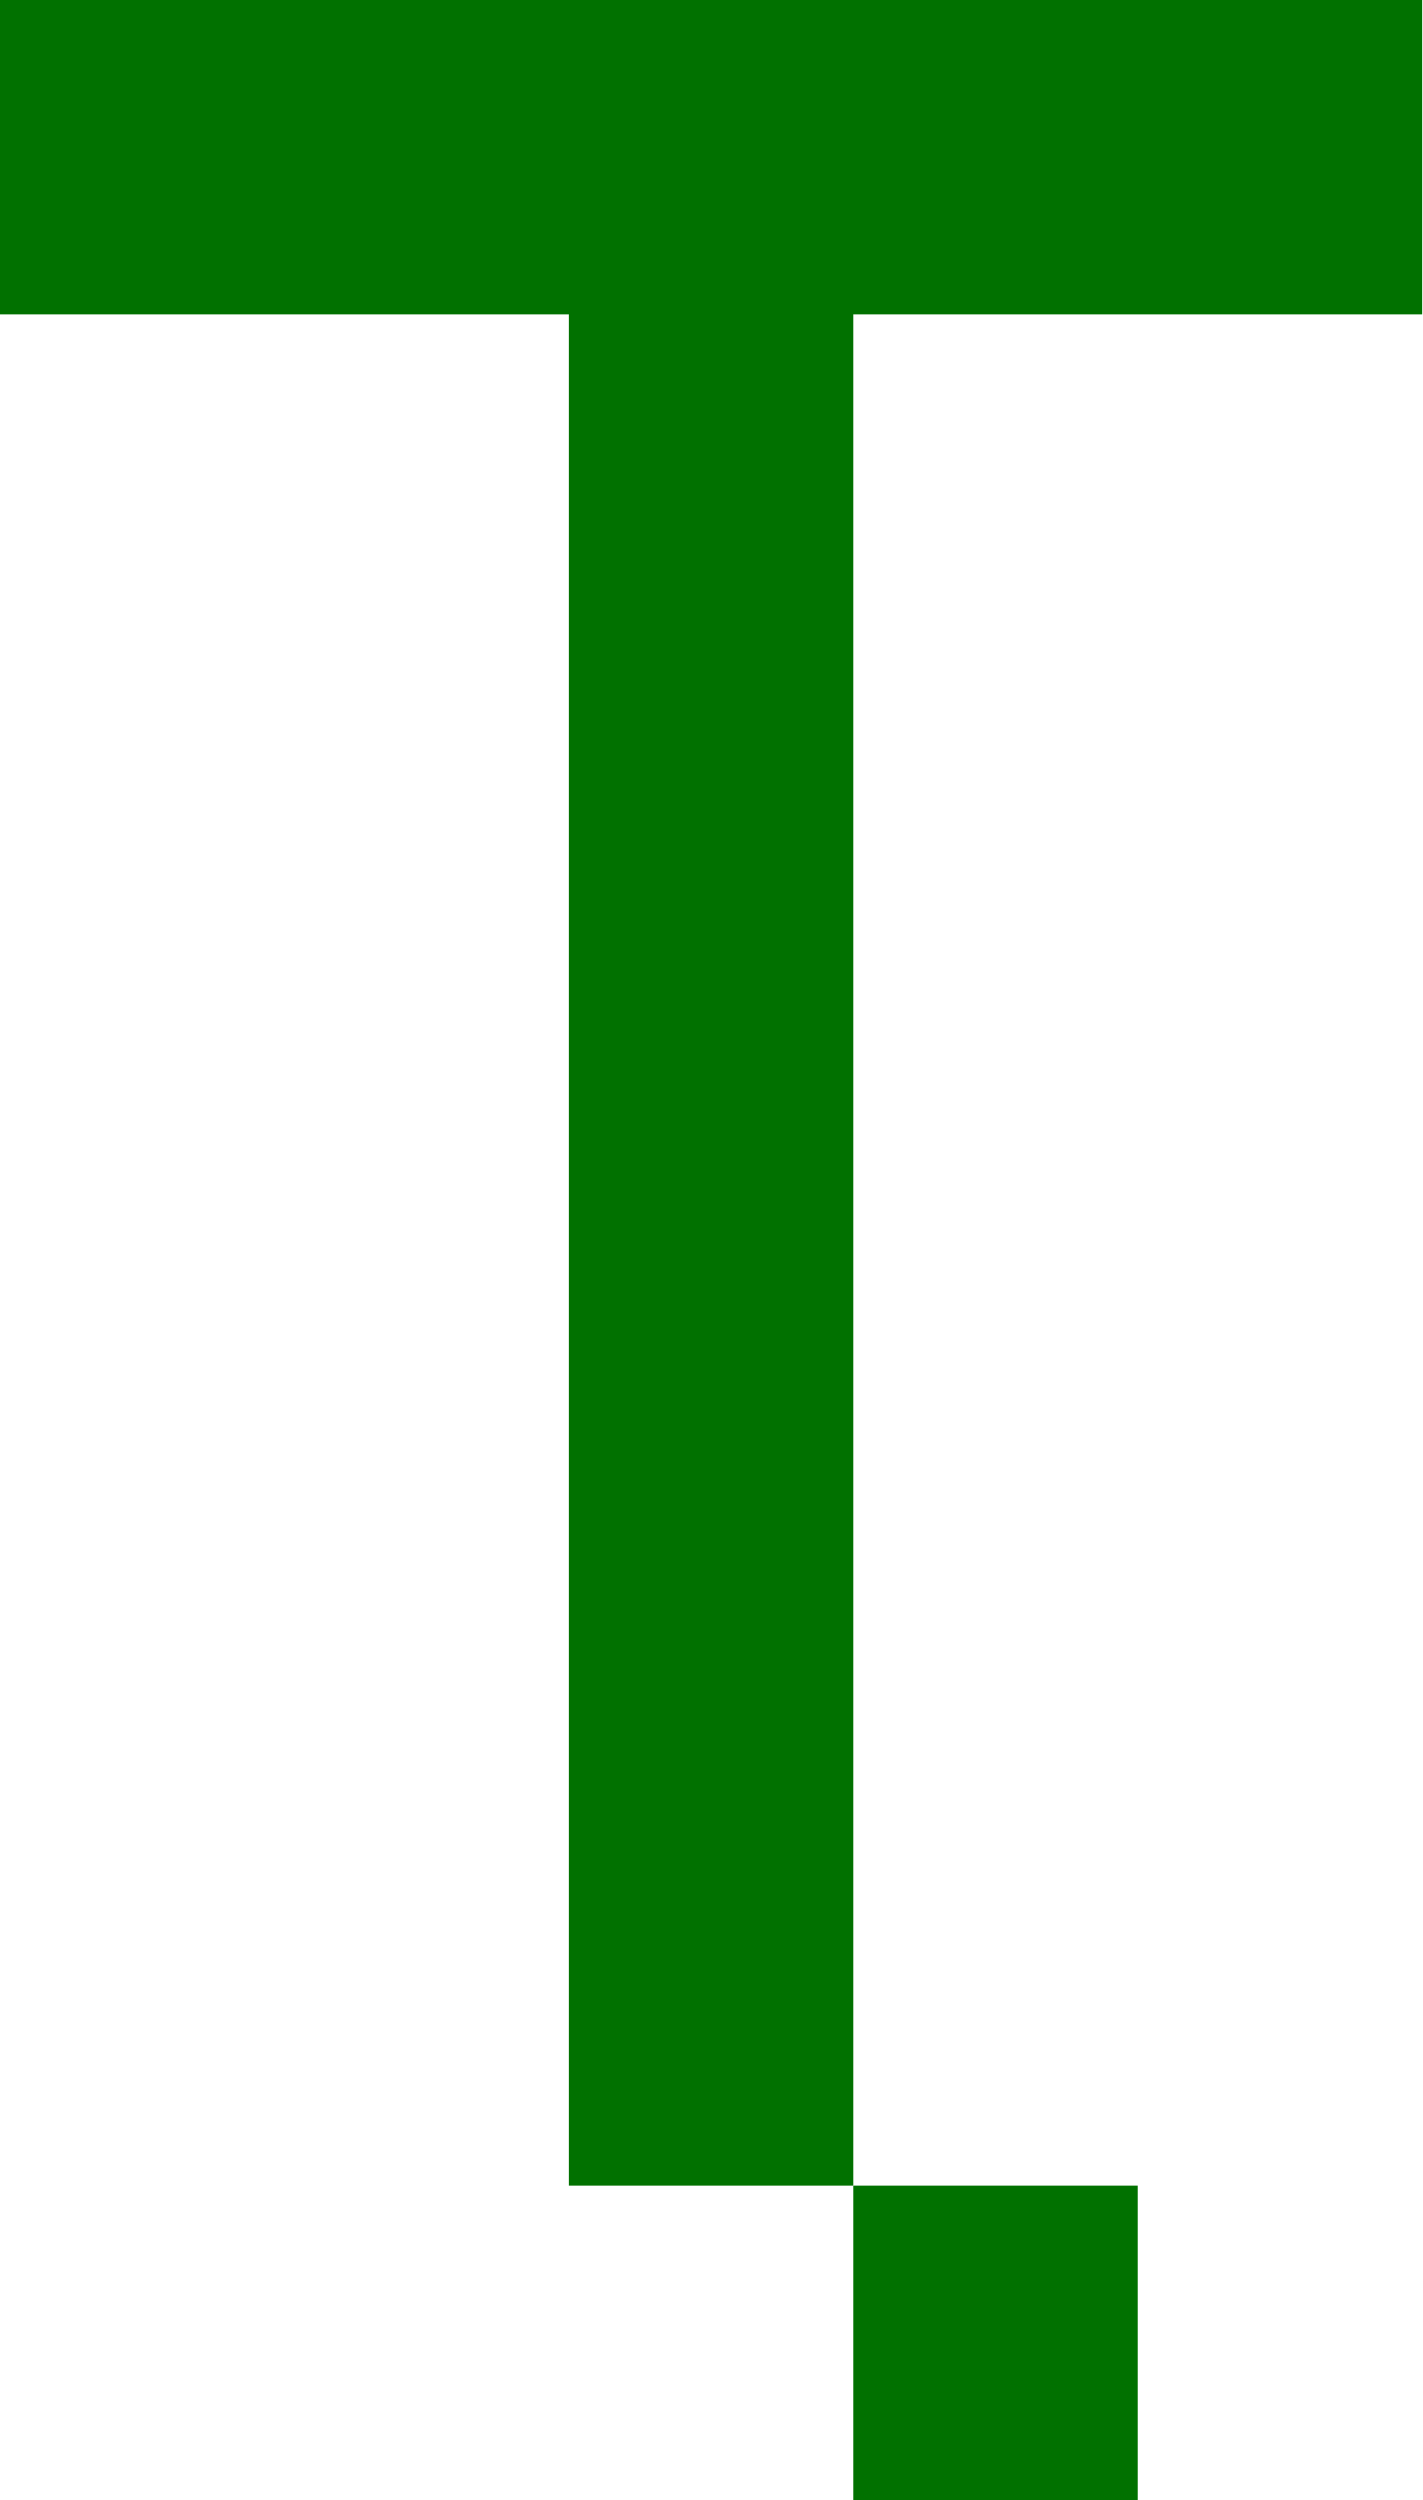
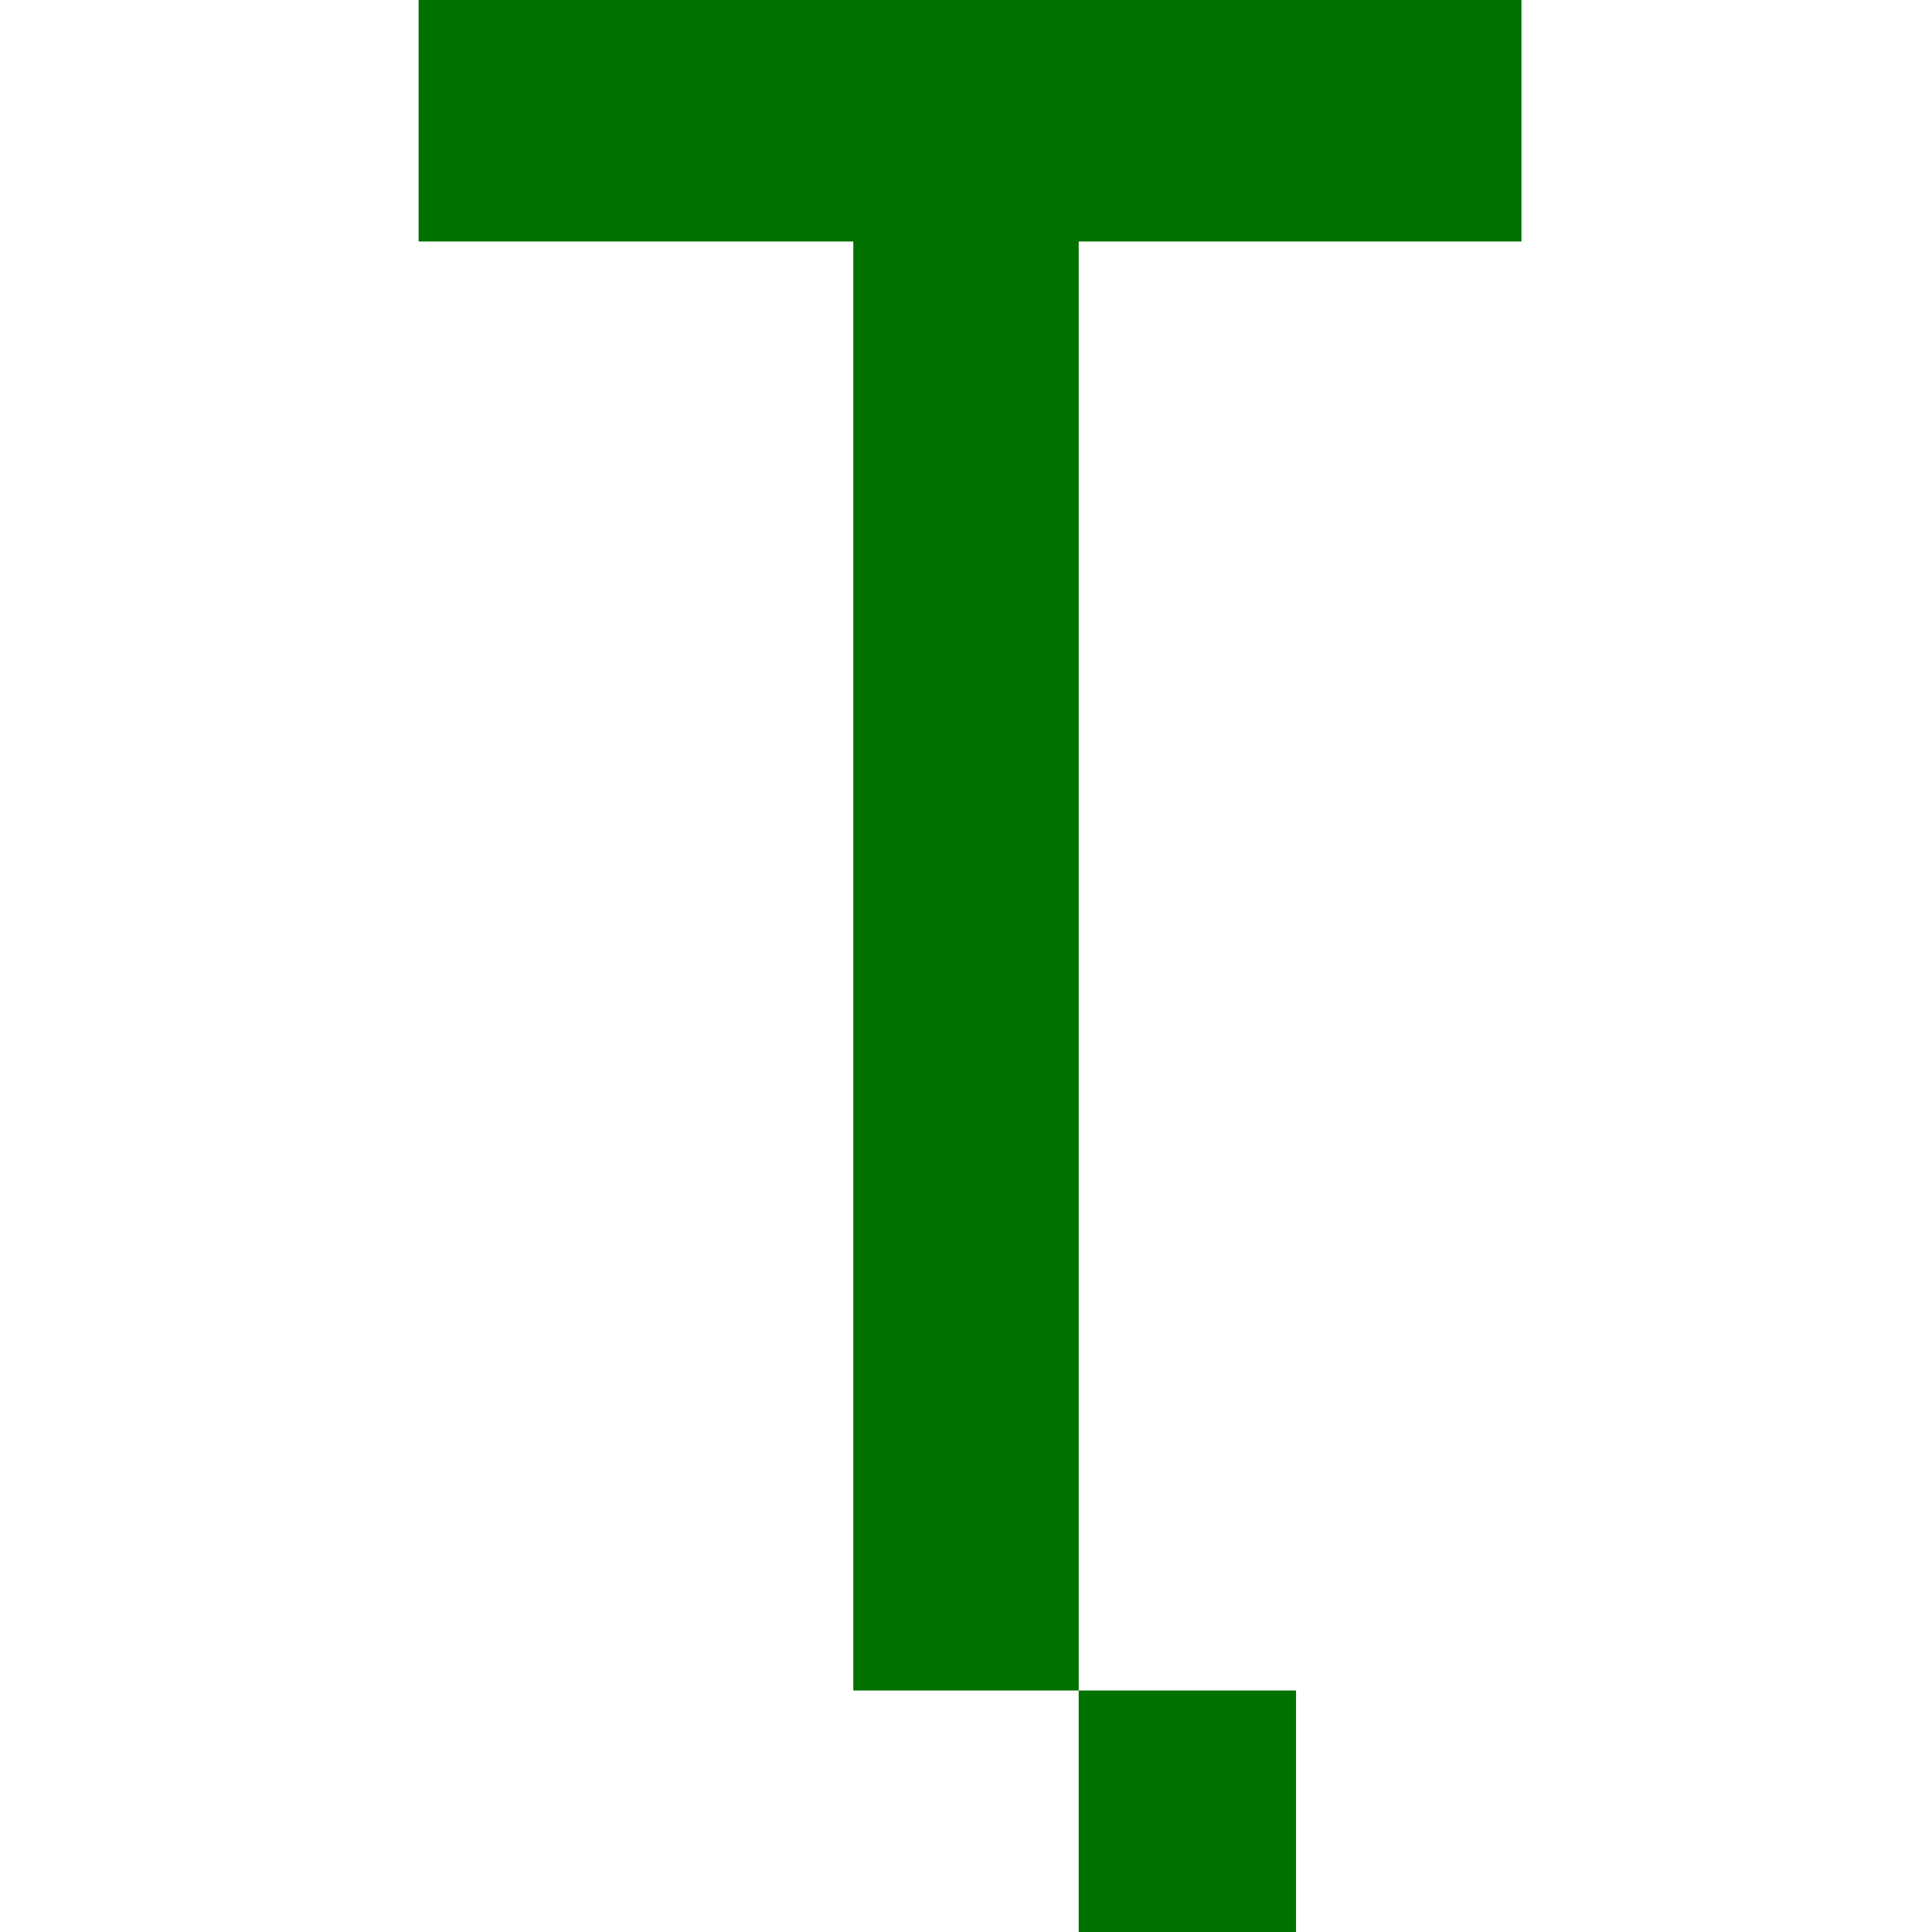
- <svg xmlns="http://www.w3.org/2000/svg" version="1.1" id="svg309" x="0px" y="0px" viewBox="0 0 9.5 16.7" style="enable-background:new 0 0 9.5 16.7;" xml:space="preserve">
+ <svg xmlns="http://www.w3.org/2000/svg" version="1.1" id="Layer_1" x="0px" y="0px" viewBox="0 0 24 24" style="enable-background:new 0 0 24 24;" xml:space="preserve">
  <style type="text/css">
	.st0{fill:#017100;}
</style>
+   <g id="icomoon-ignore">
+ </g>
  <g>
-     <polygon class="st0" points="5.7,4.1 5.7,2.1 9.5,2.1 9.5,0 5.7,0 5.7,0 3.8,0 3.8,0 0,0 0,2.1 3.8,2.1 3.8,14.6 5.7,14.6 5.7,6.3     " />
-     <rect x="5.7" y="14.6" class="st0" width="1.9" height="2.1" />
+     <polygon class="st0" points="13.4,6 13.4,3 18.9,3 18.9,0 13.3,0 13.3,0 10.7,0 10.7,0 5.2,0 5.2,3 10.6,3 10.6,21 13.4,21 13.4,9     " />
+     <rect x="13.4" y="21" class="st0" width="2.7" height="3" />
  </g>
</svg>
